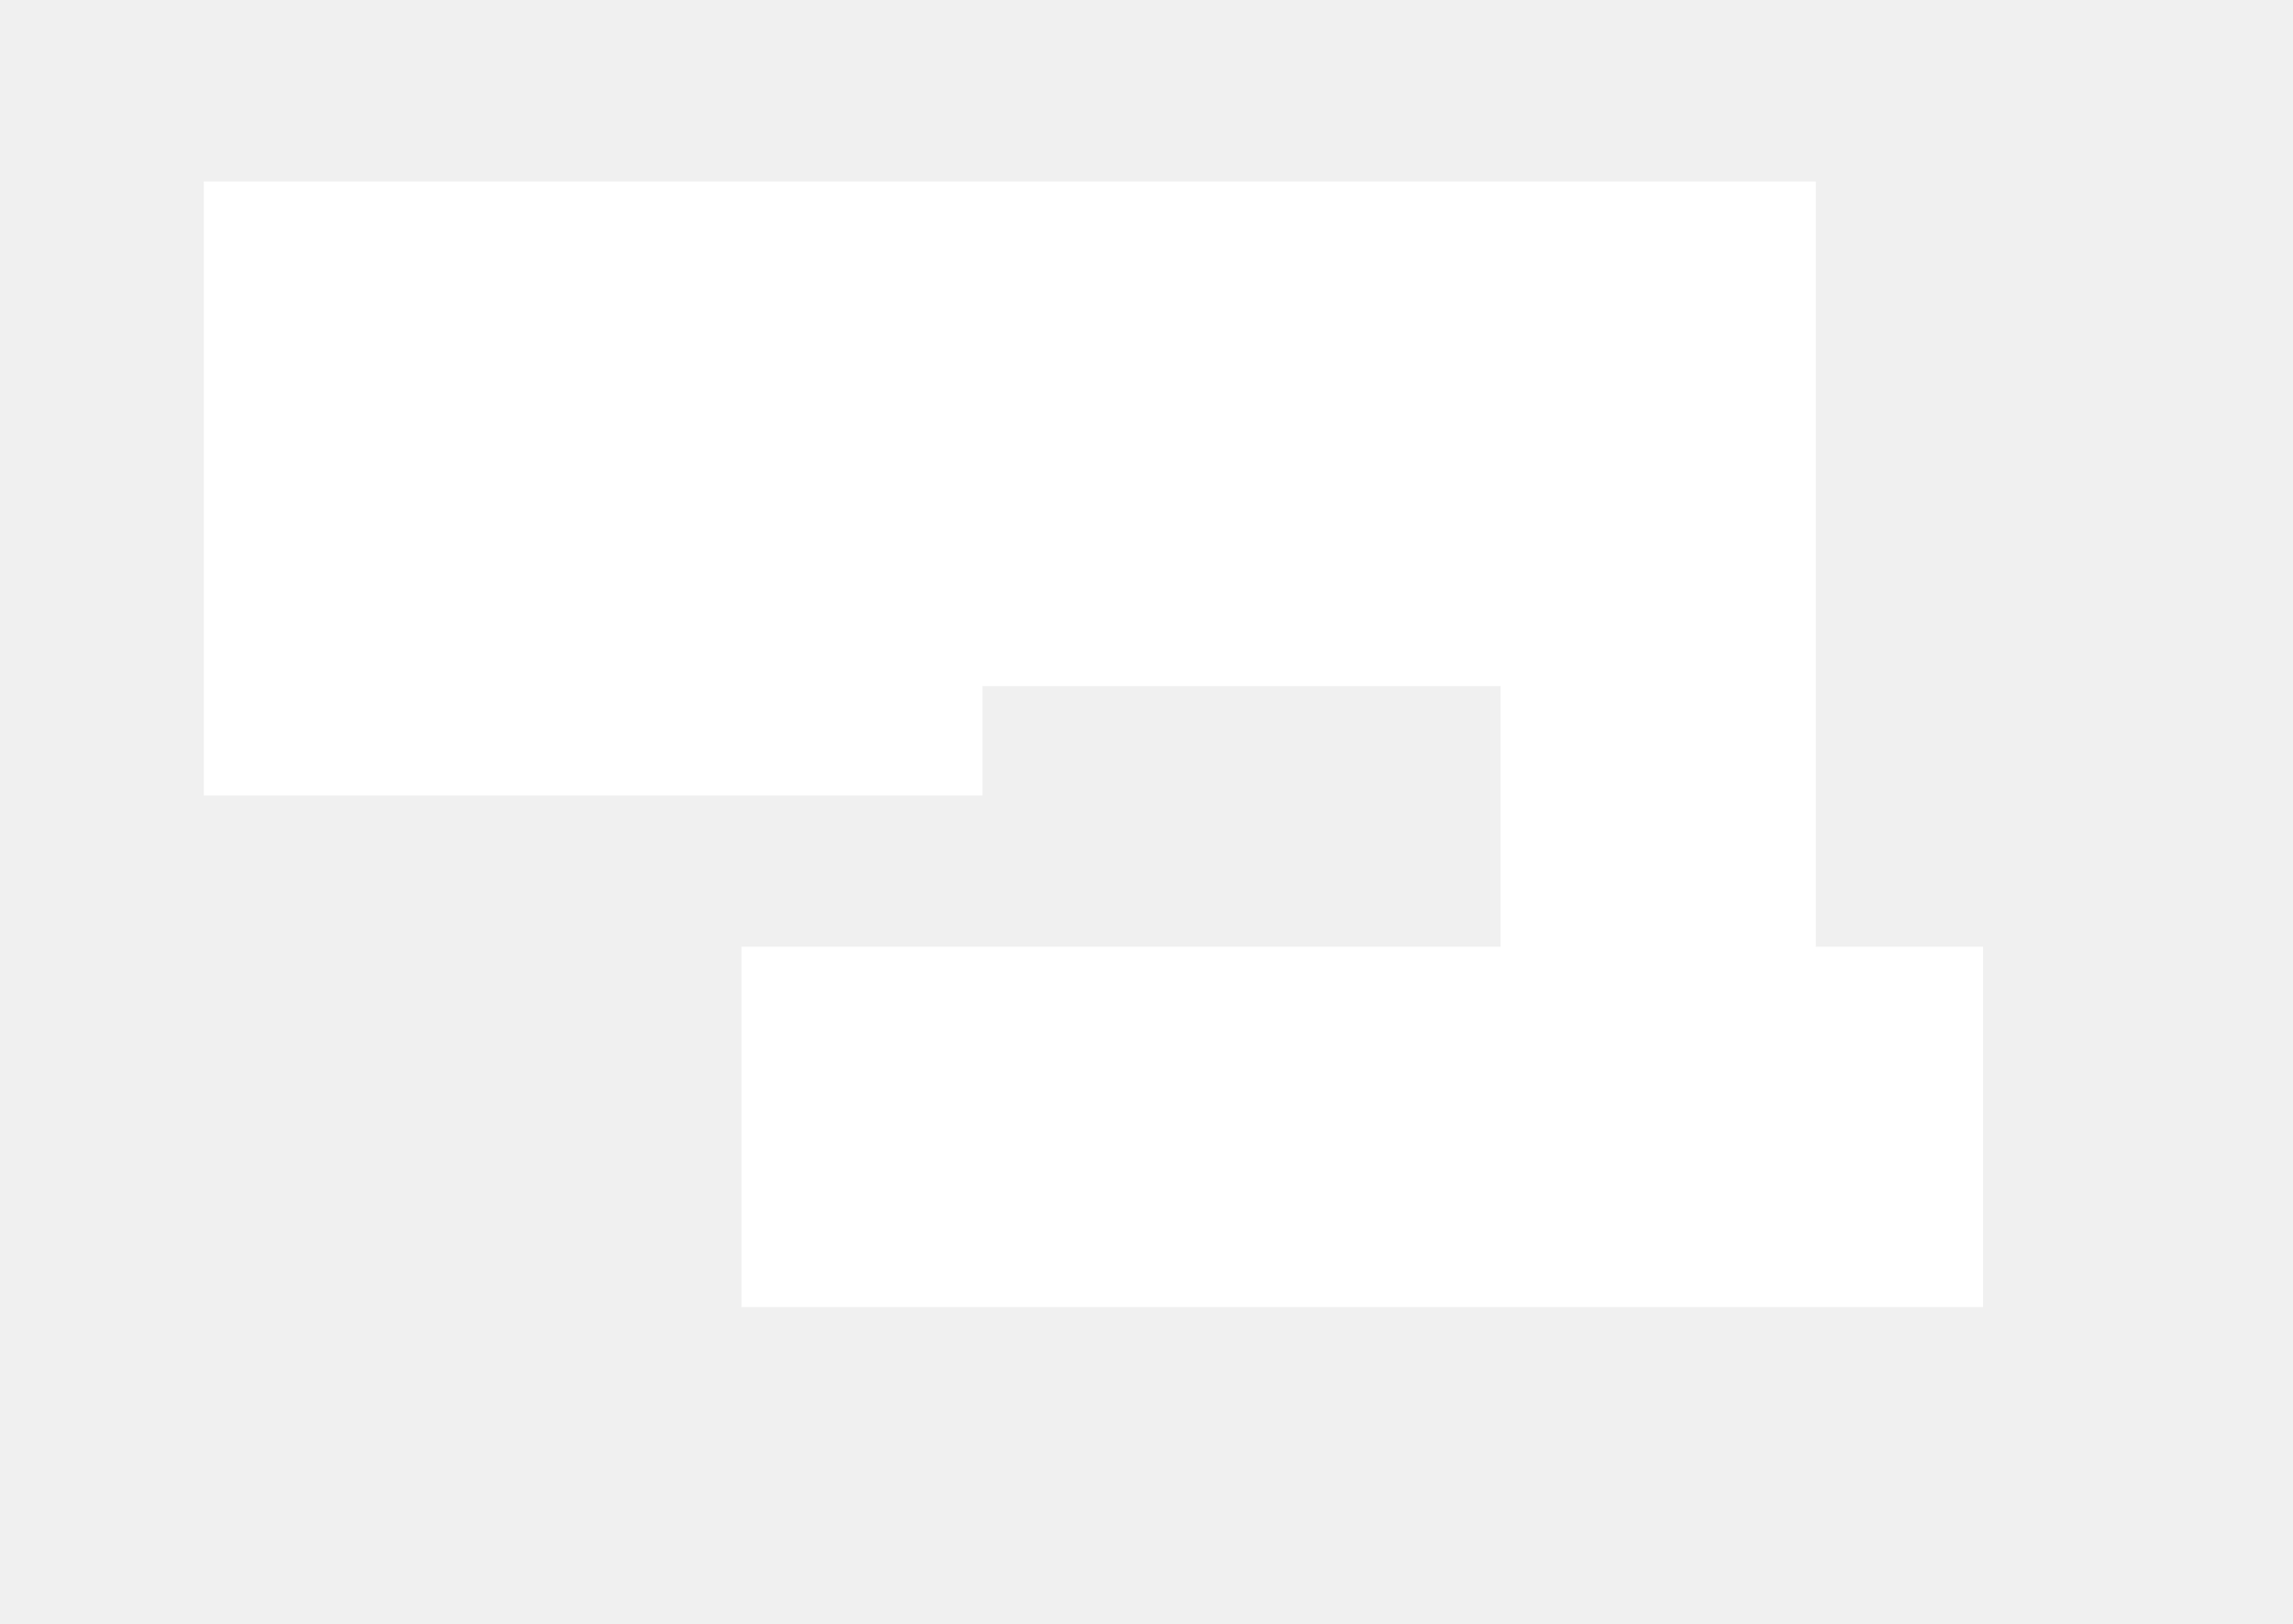
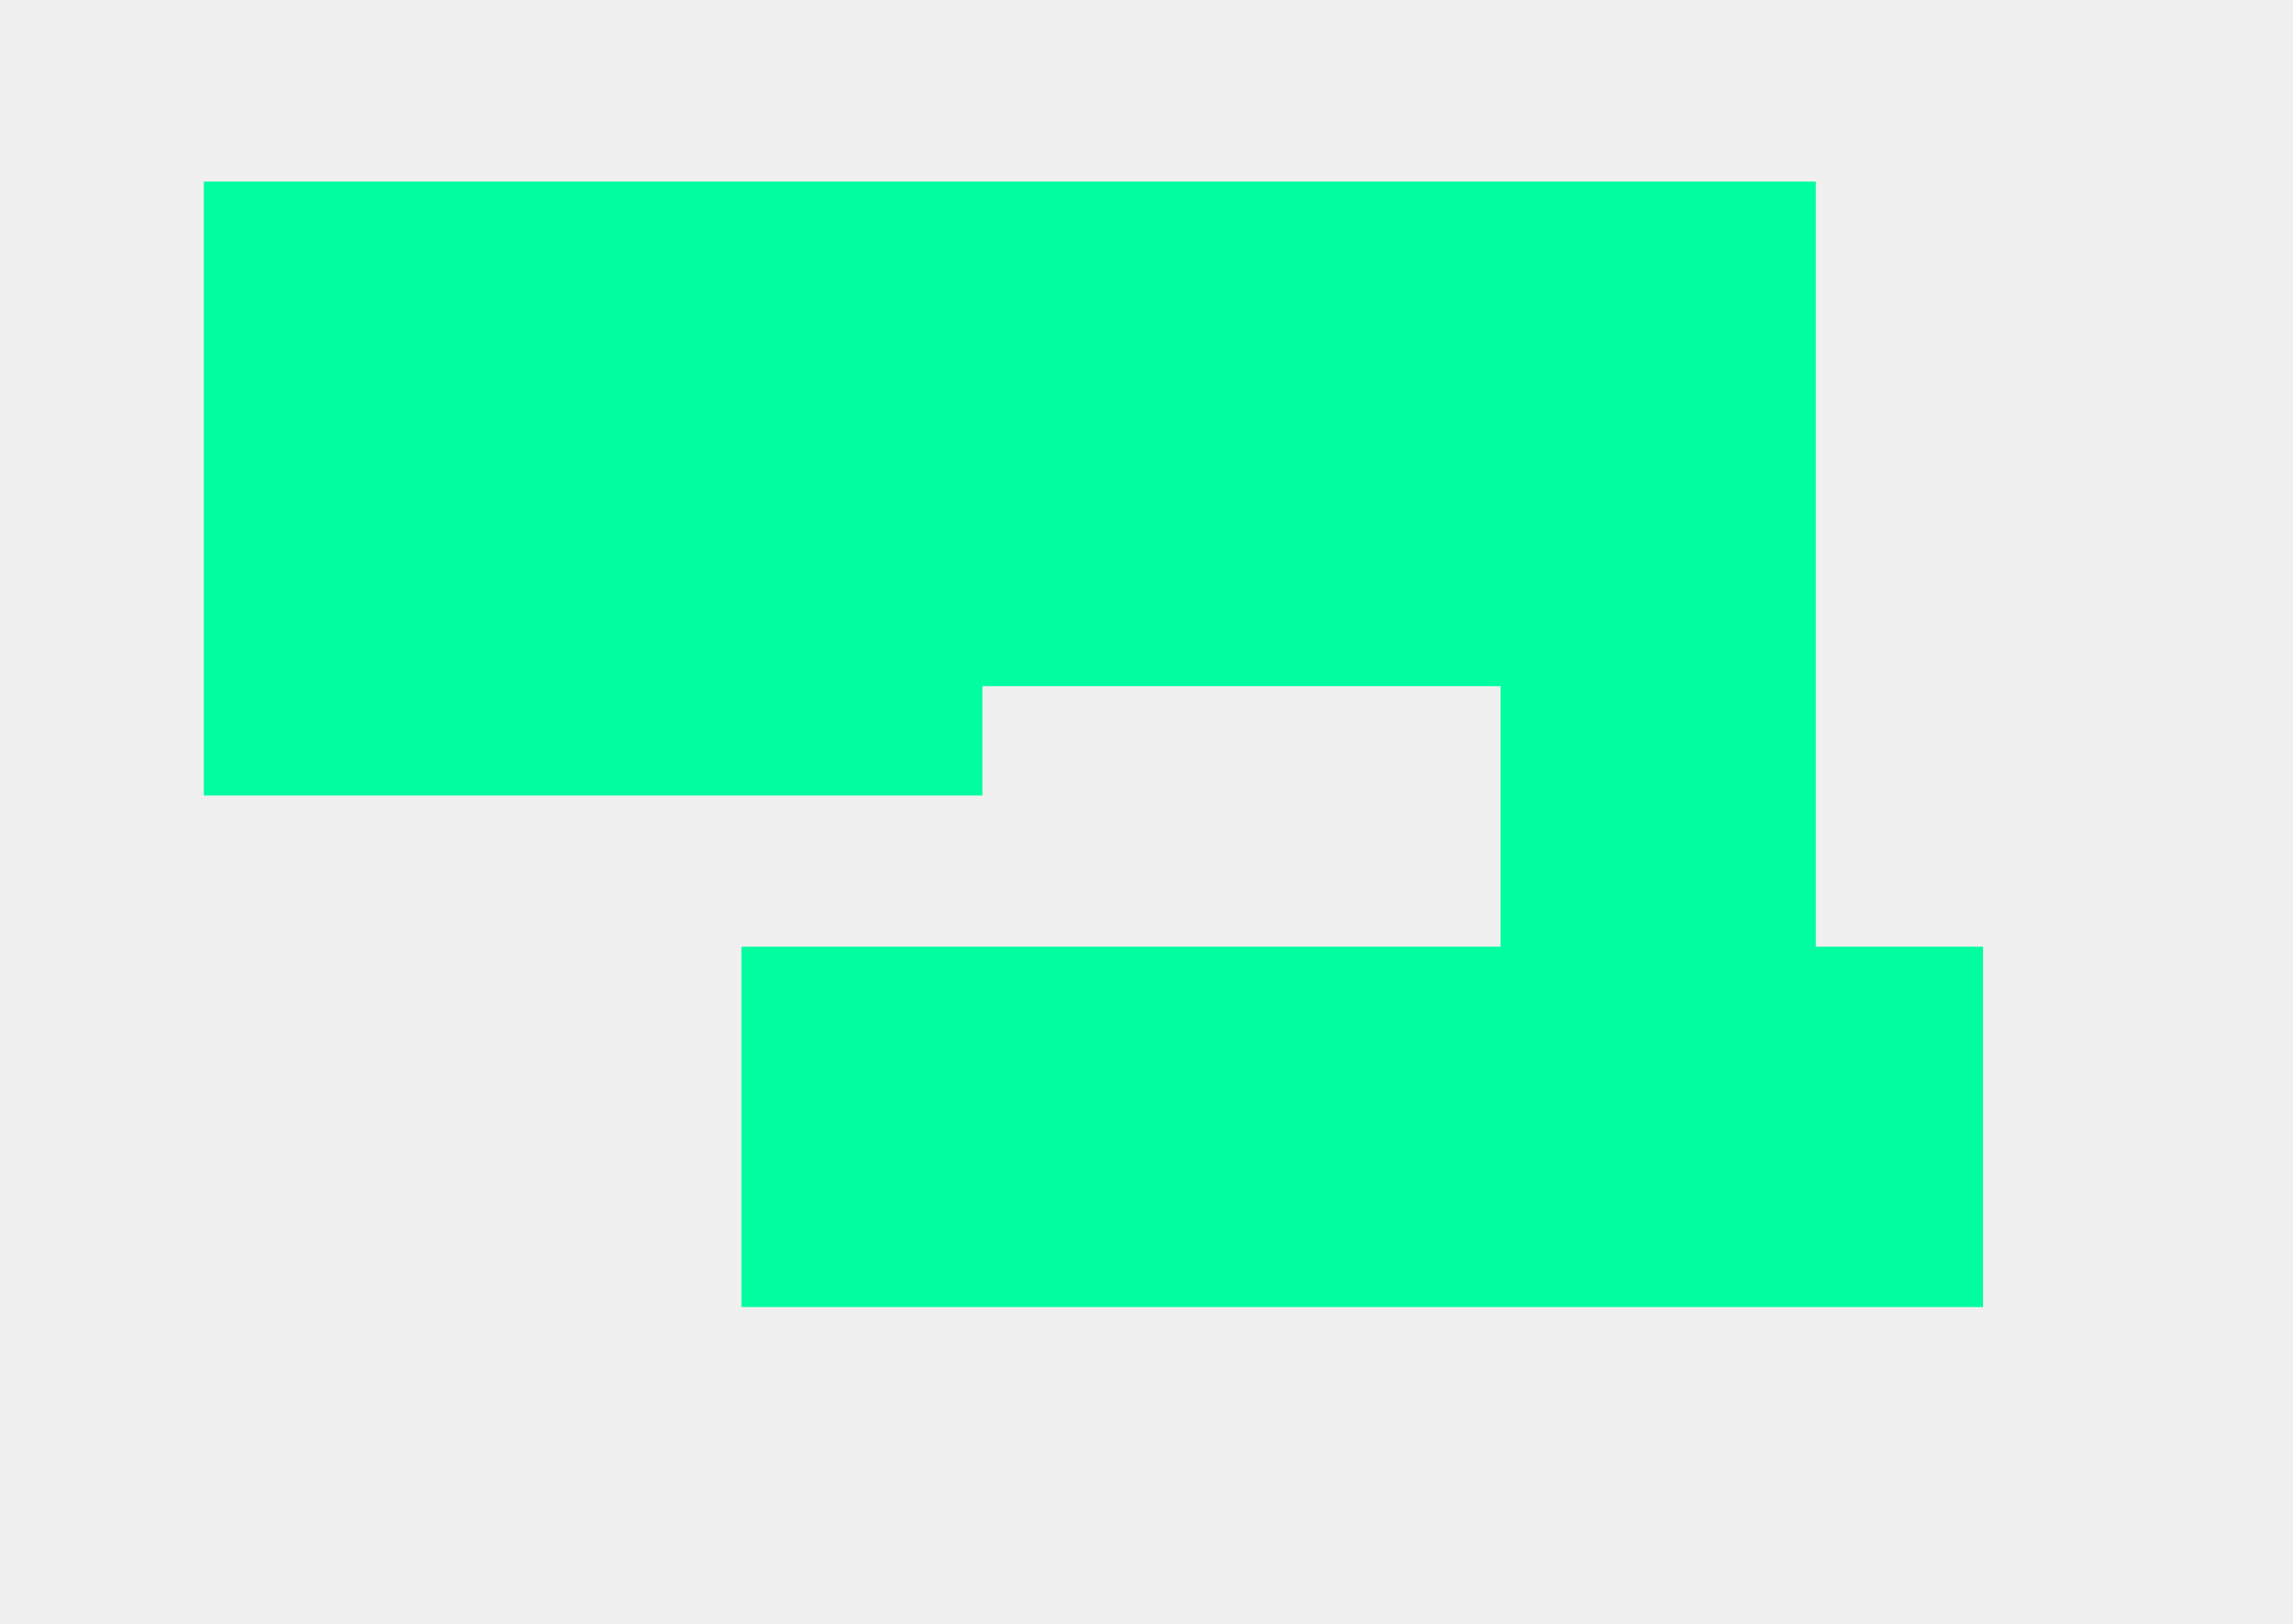
<svg xmlns="http://www.w3.org/2000/svg" width="2160" height="1530" viewBox="0 0 2160 1530" fill="none">
-   <path d="M192 171H1710.5V892H1868V1231.5H698.5V892H1413.5V646.5H925.5V749.5H192V171Z" fill="white" />
+   <path d="M192 171H1710.5V892H1868V1231.5H698.5V892H1413.5V646.5H925.5V749.5H192V171Z" fill="#00fda0ff" />
</svg>
